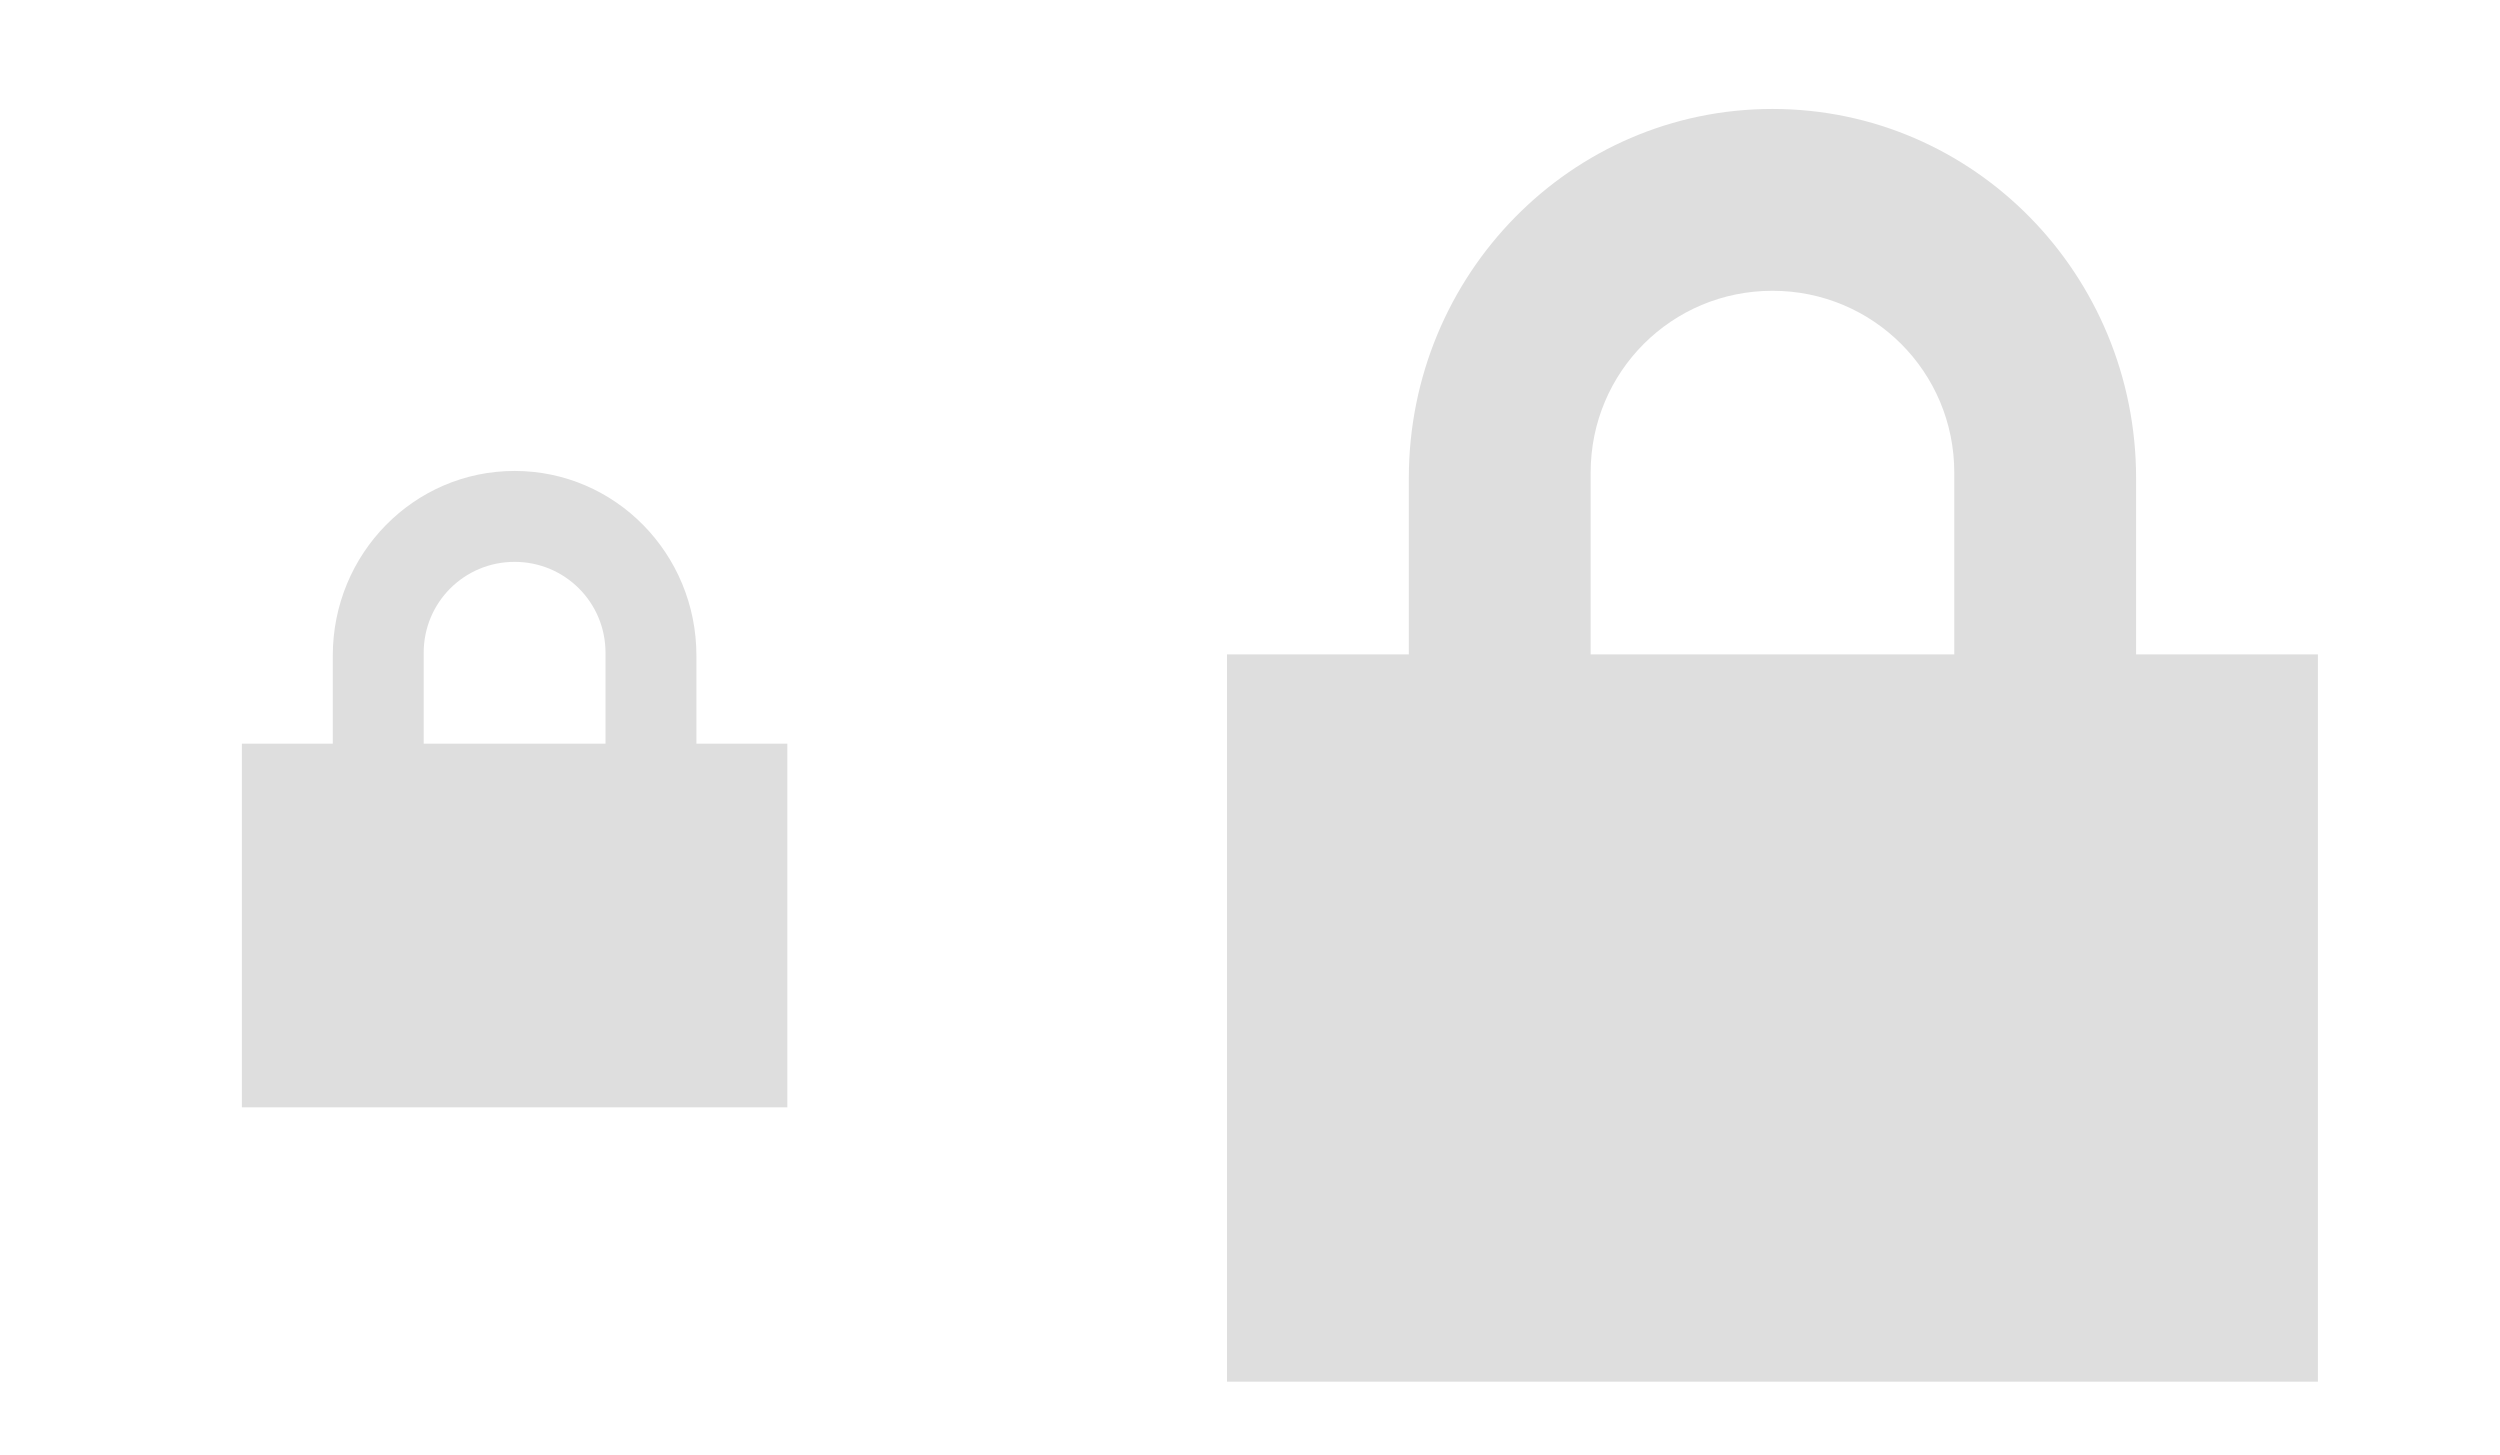
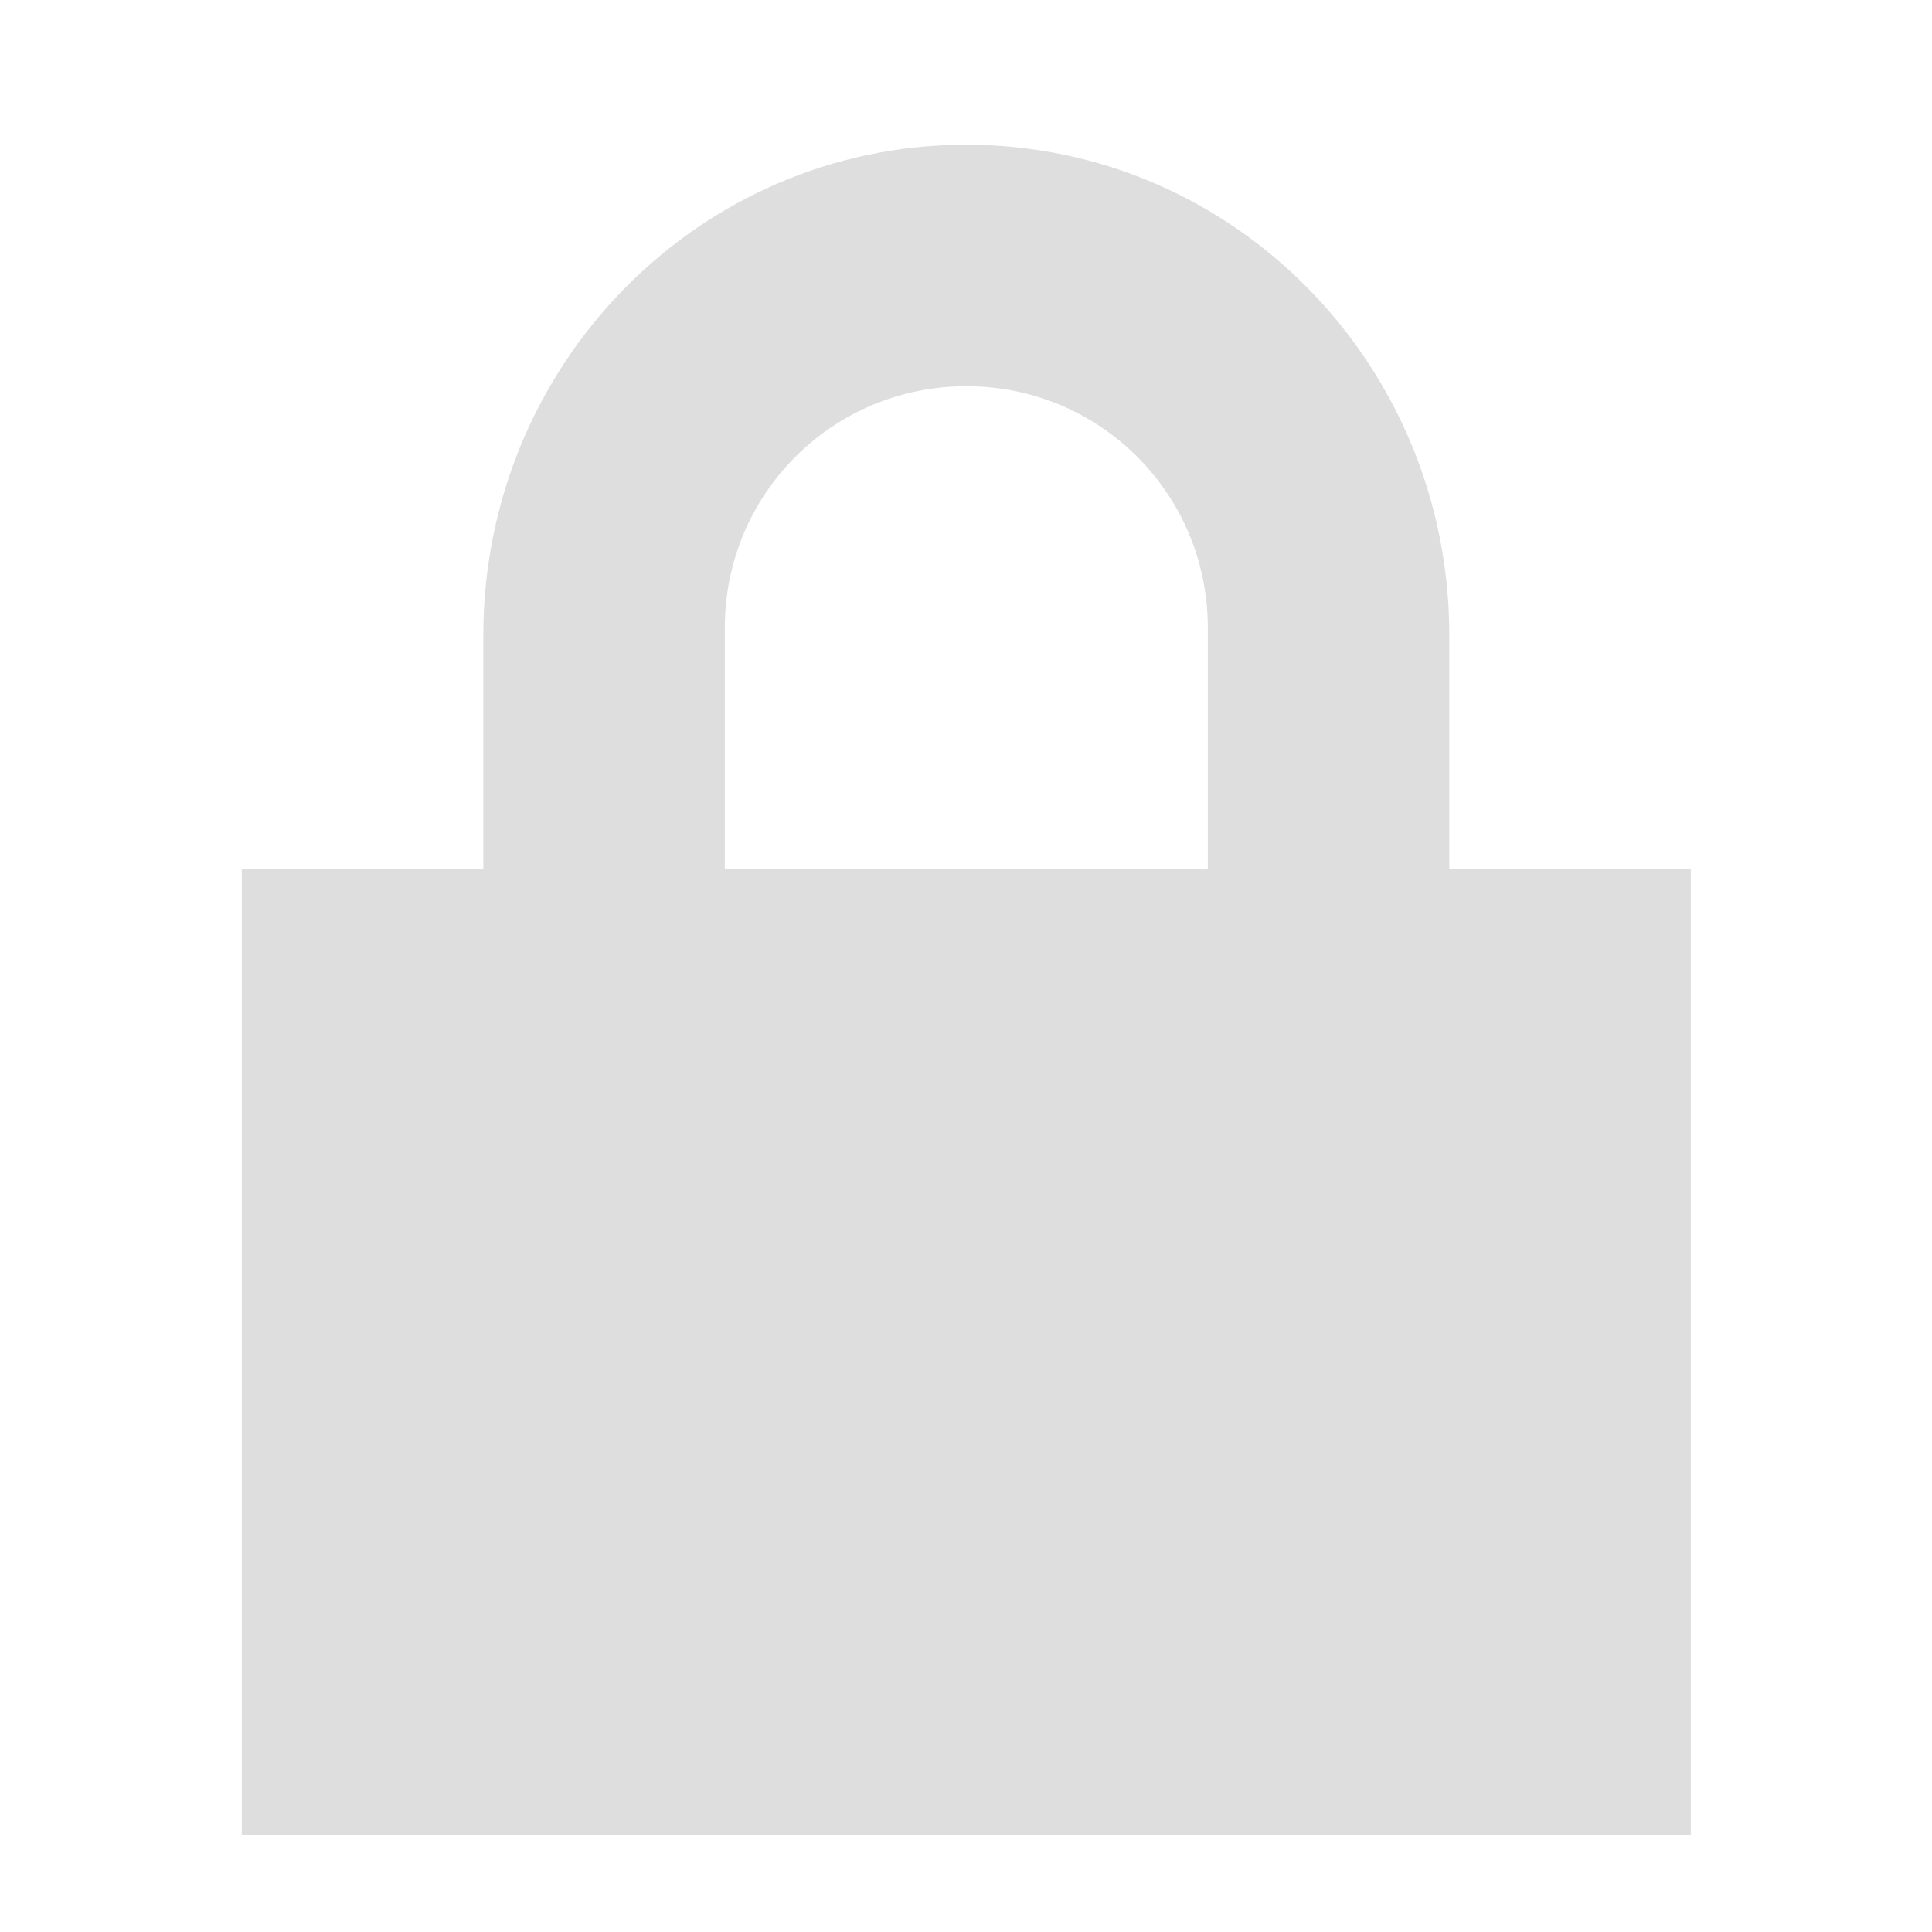
- <svg xmlns="http://www.w3.org/2000/svg" id="svg4168" width="55" height="32" version="1.1" viewBox="0 0 55 32">
+ <svg xmlns="http://www.w3.org/2000/svg" id="svg4168" width="32" height="32" version="1.1" viewBox="0 0 32 32">
  <defs id="defs4157">
    <style id="current-color-scheme" type="text/css">
   .ColorScheme-Text { color:#dedede; } .ColorScheme-Highlight { color:#5294e2; } .ColorScheme-ButtonBackground { color:#dedede; }
  </style>
  </defs>
-   <g transform="translate(0.318542,6.357478)" style="enable-background:new" id="22-22-plasmavault">
+   <g transform="translate(-31.88761,6.357478)" style="enable-background:new" id="22-22-plasmavault">
    <rect id="rect4192-3" width="22" height="22" x="0.002" y="0.003" style="opacity:0;fill:#2b0000;fill-opacity:0.404;fill-rule:nonzero;stroke:none;stroke-width:1;stroke-linecap:round;stroke-linejoin:round;stroke-miterlimit:4;stroke-dasharray:none;stroke-dashoffset:0;stroke-opacity:1" />
    <g style="display:inline;enable-background:new" transform="translate(-361.9976,418.0034)" id="g6284-3">
      <path id="path5739-9" transform="translate(141.0002,-467)" d="m 232,53 c -2.216,0 -4,1.822 -4,4.062 V 59 h -2 v 8 h 12 v -8 h -2 V 57.062 C 236,54.822 234.216,53 232,53 Z m 0,2 c 1.108,0 2,0.892 2,2 v 2 h -4 v -2 c 0,-1.108 0.892,-2 2,-2 z" style="color:#000000;display:inline;overflow:visible;visibility:visible;fill:#dedede;fill-opacity:1;fill-rule:nonzero;stroke:none;stroke-width:1;marker:none;enable-background:accumulate" />
      <rect transform="rotate(-90)" y="364.998" x="399.003" height="16" width="16" id="rect5737-9" style="color:#bebebe;display:inline;overflow:visible;visibility:visible;fill:none;stroke:none;stroke-width:1;marker:none" clip-path="none" />
    </g>
  </g>
-   <g style="display:inline;stroke-width:0.5;enable-background:new" transform="matrix(2,0,0,2,-707.0062,830.3971)" id="plasmavault">
+   <g style="display:inline;stroke-width:0.5;enable-background:new" transform="matrix(2,0,0,2,-729.9952,830.3971)" id="plasmavault">
    <path id="path836" transform="translate(141.0002,-467)" d="m 232,53 c -2.216,0 -4,1.822 -4,4.062 V 59 h -2 v 8 h 12 v -8 h -2 V 57.062 C 236,54.822 234.216,53 232,53 Z m 0,2 c 1.108,0 2,0.892 2,2 v 2 h -4 v -2 c 0,-1.108 0.892,-2 2,-2 z" style="color:#000000;display:inline;overflow:visible;visibility:visible;fill:#dedede;fill-opacity:1;fill-rule:nonzero;stroke:none;stroke-width:0.5;marker:none;enable-background:accumulate" />
    <rect transform="rotate(-90)" y="364.998" x="399.003" height="16" width="16" id="rect838" style="color:#bebebe;display:inline;overflow:visible;visibility:visible;fill:none;stroke:none;stroke-width:0.5;marker:none" clip-path="none" />
  </g>
</svg>
